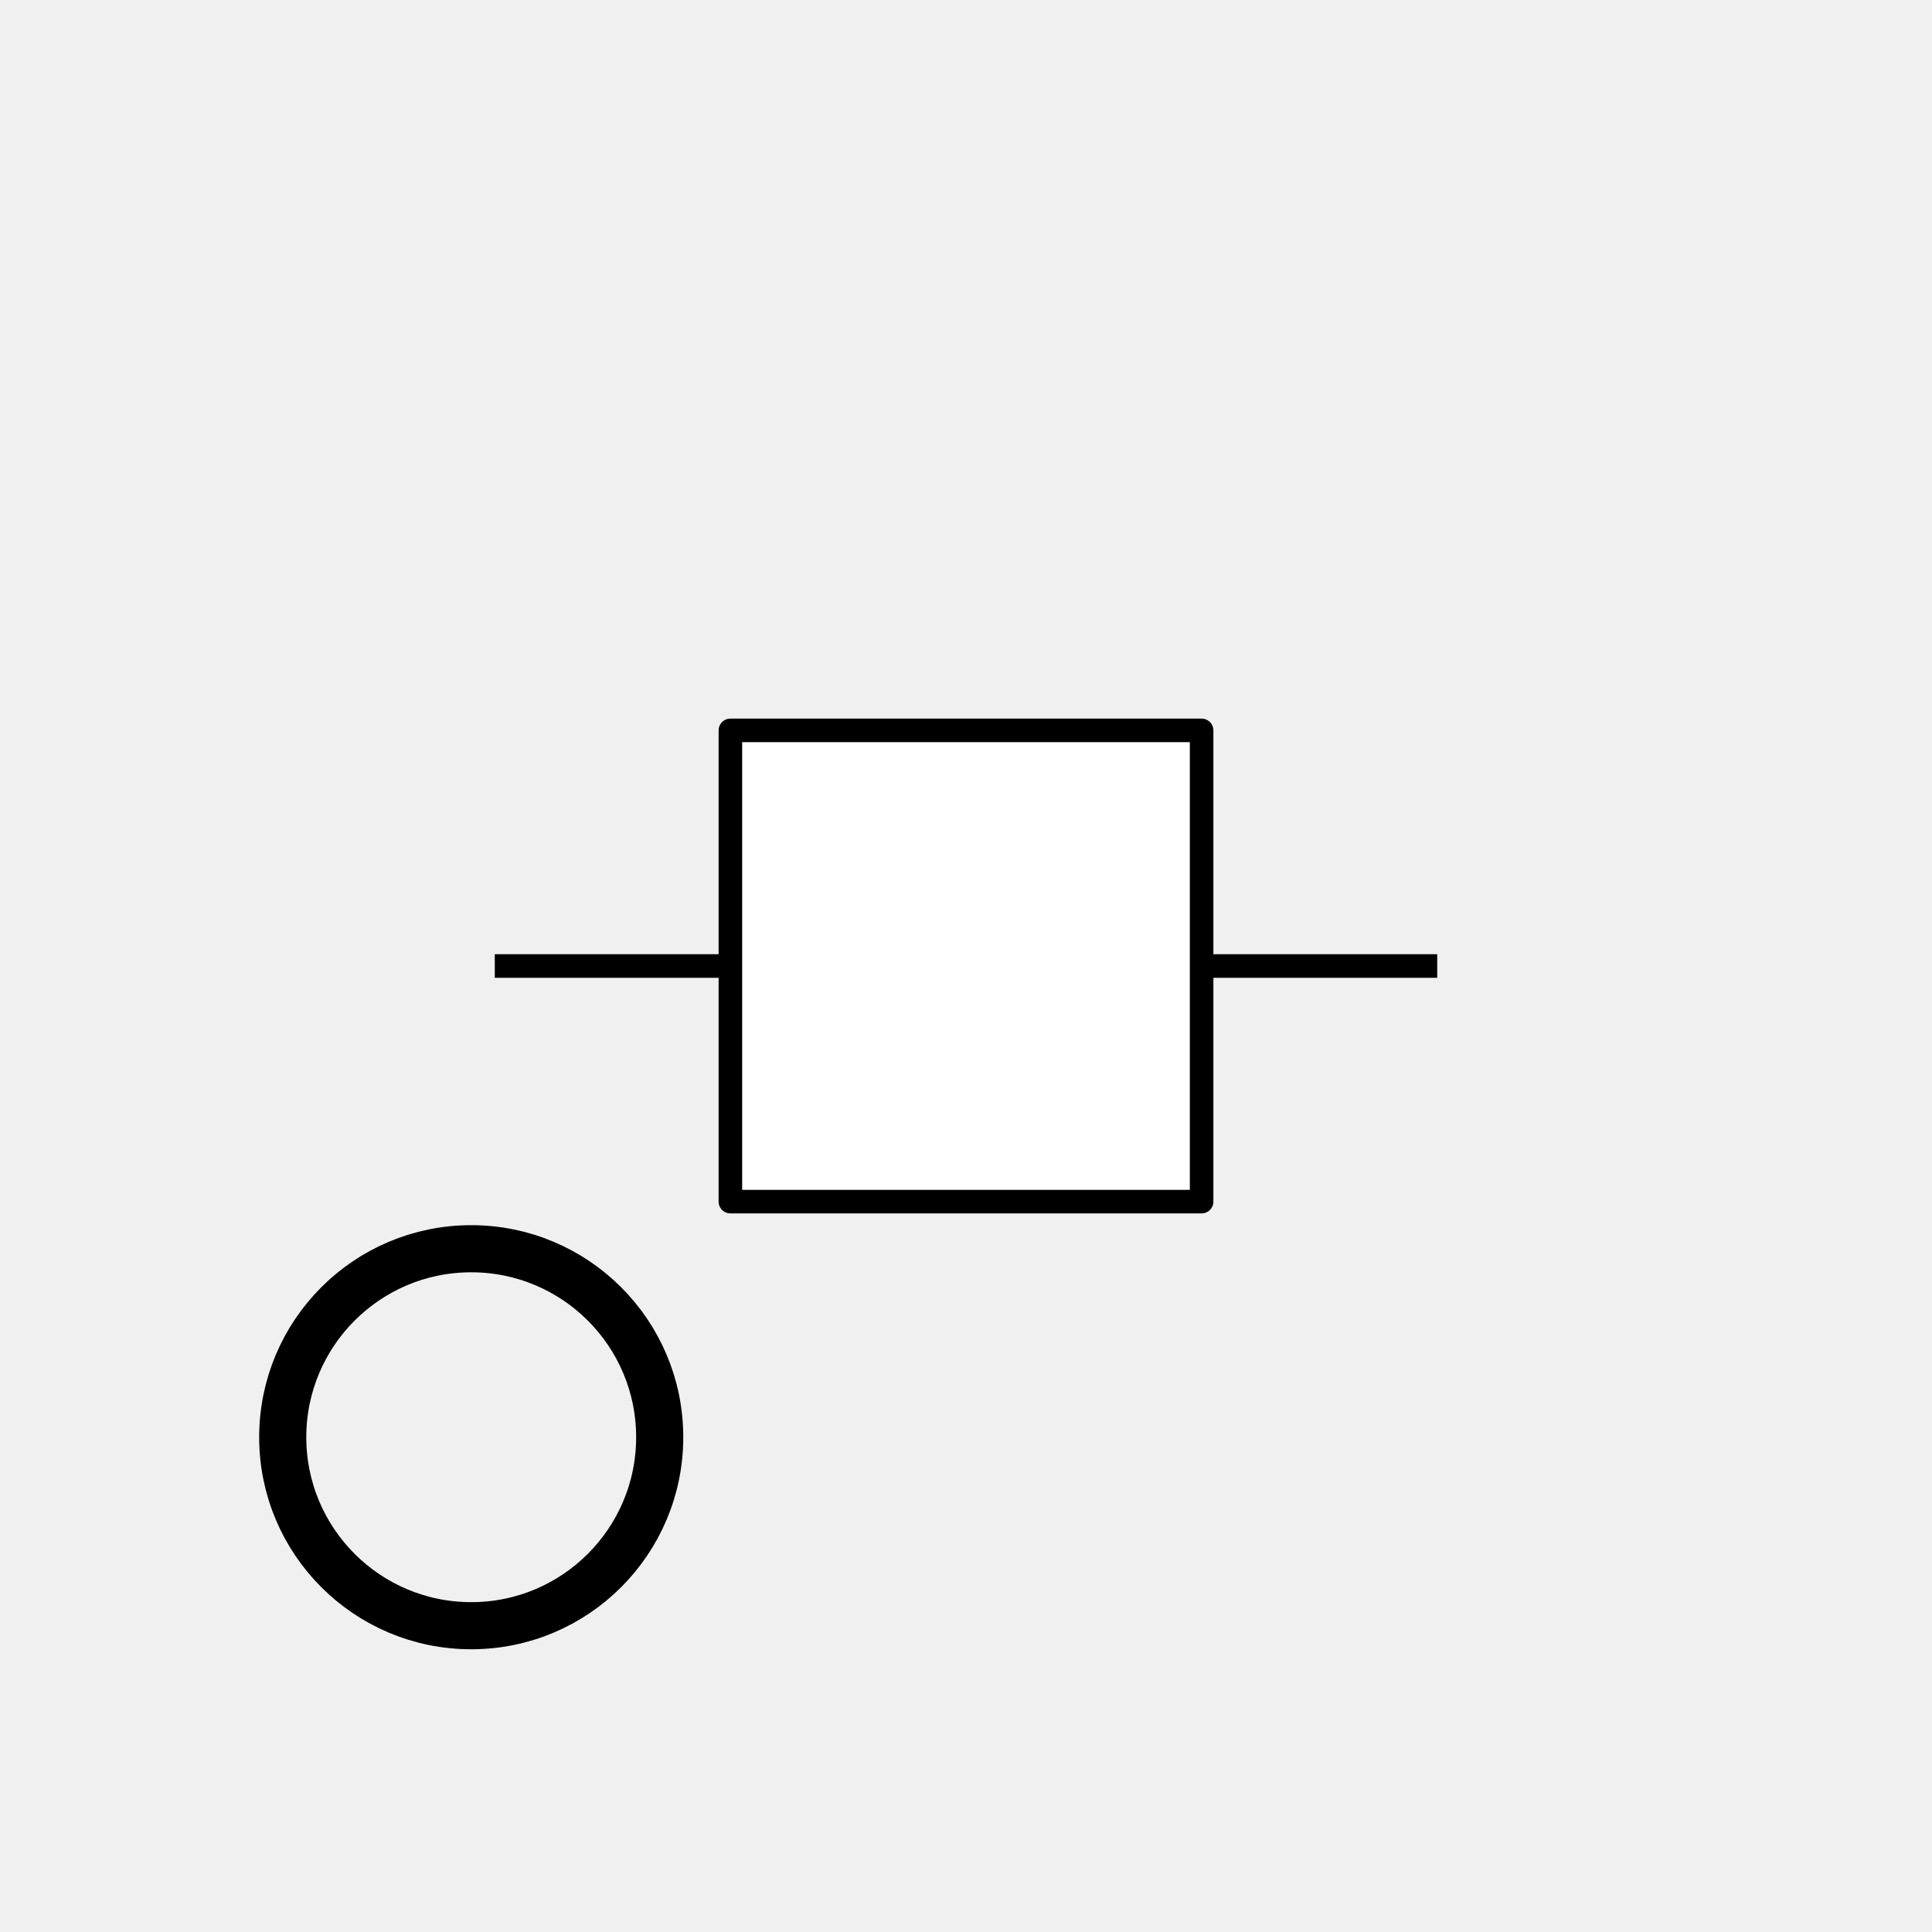
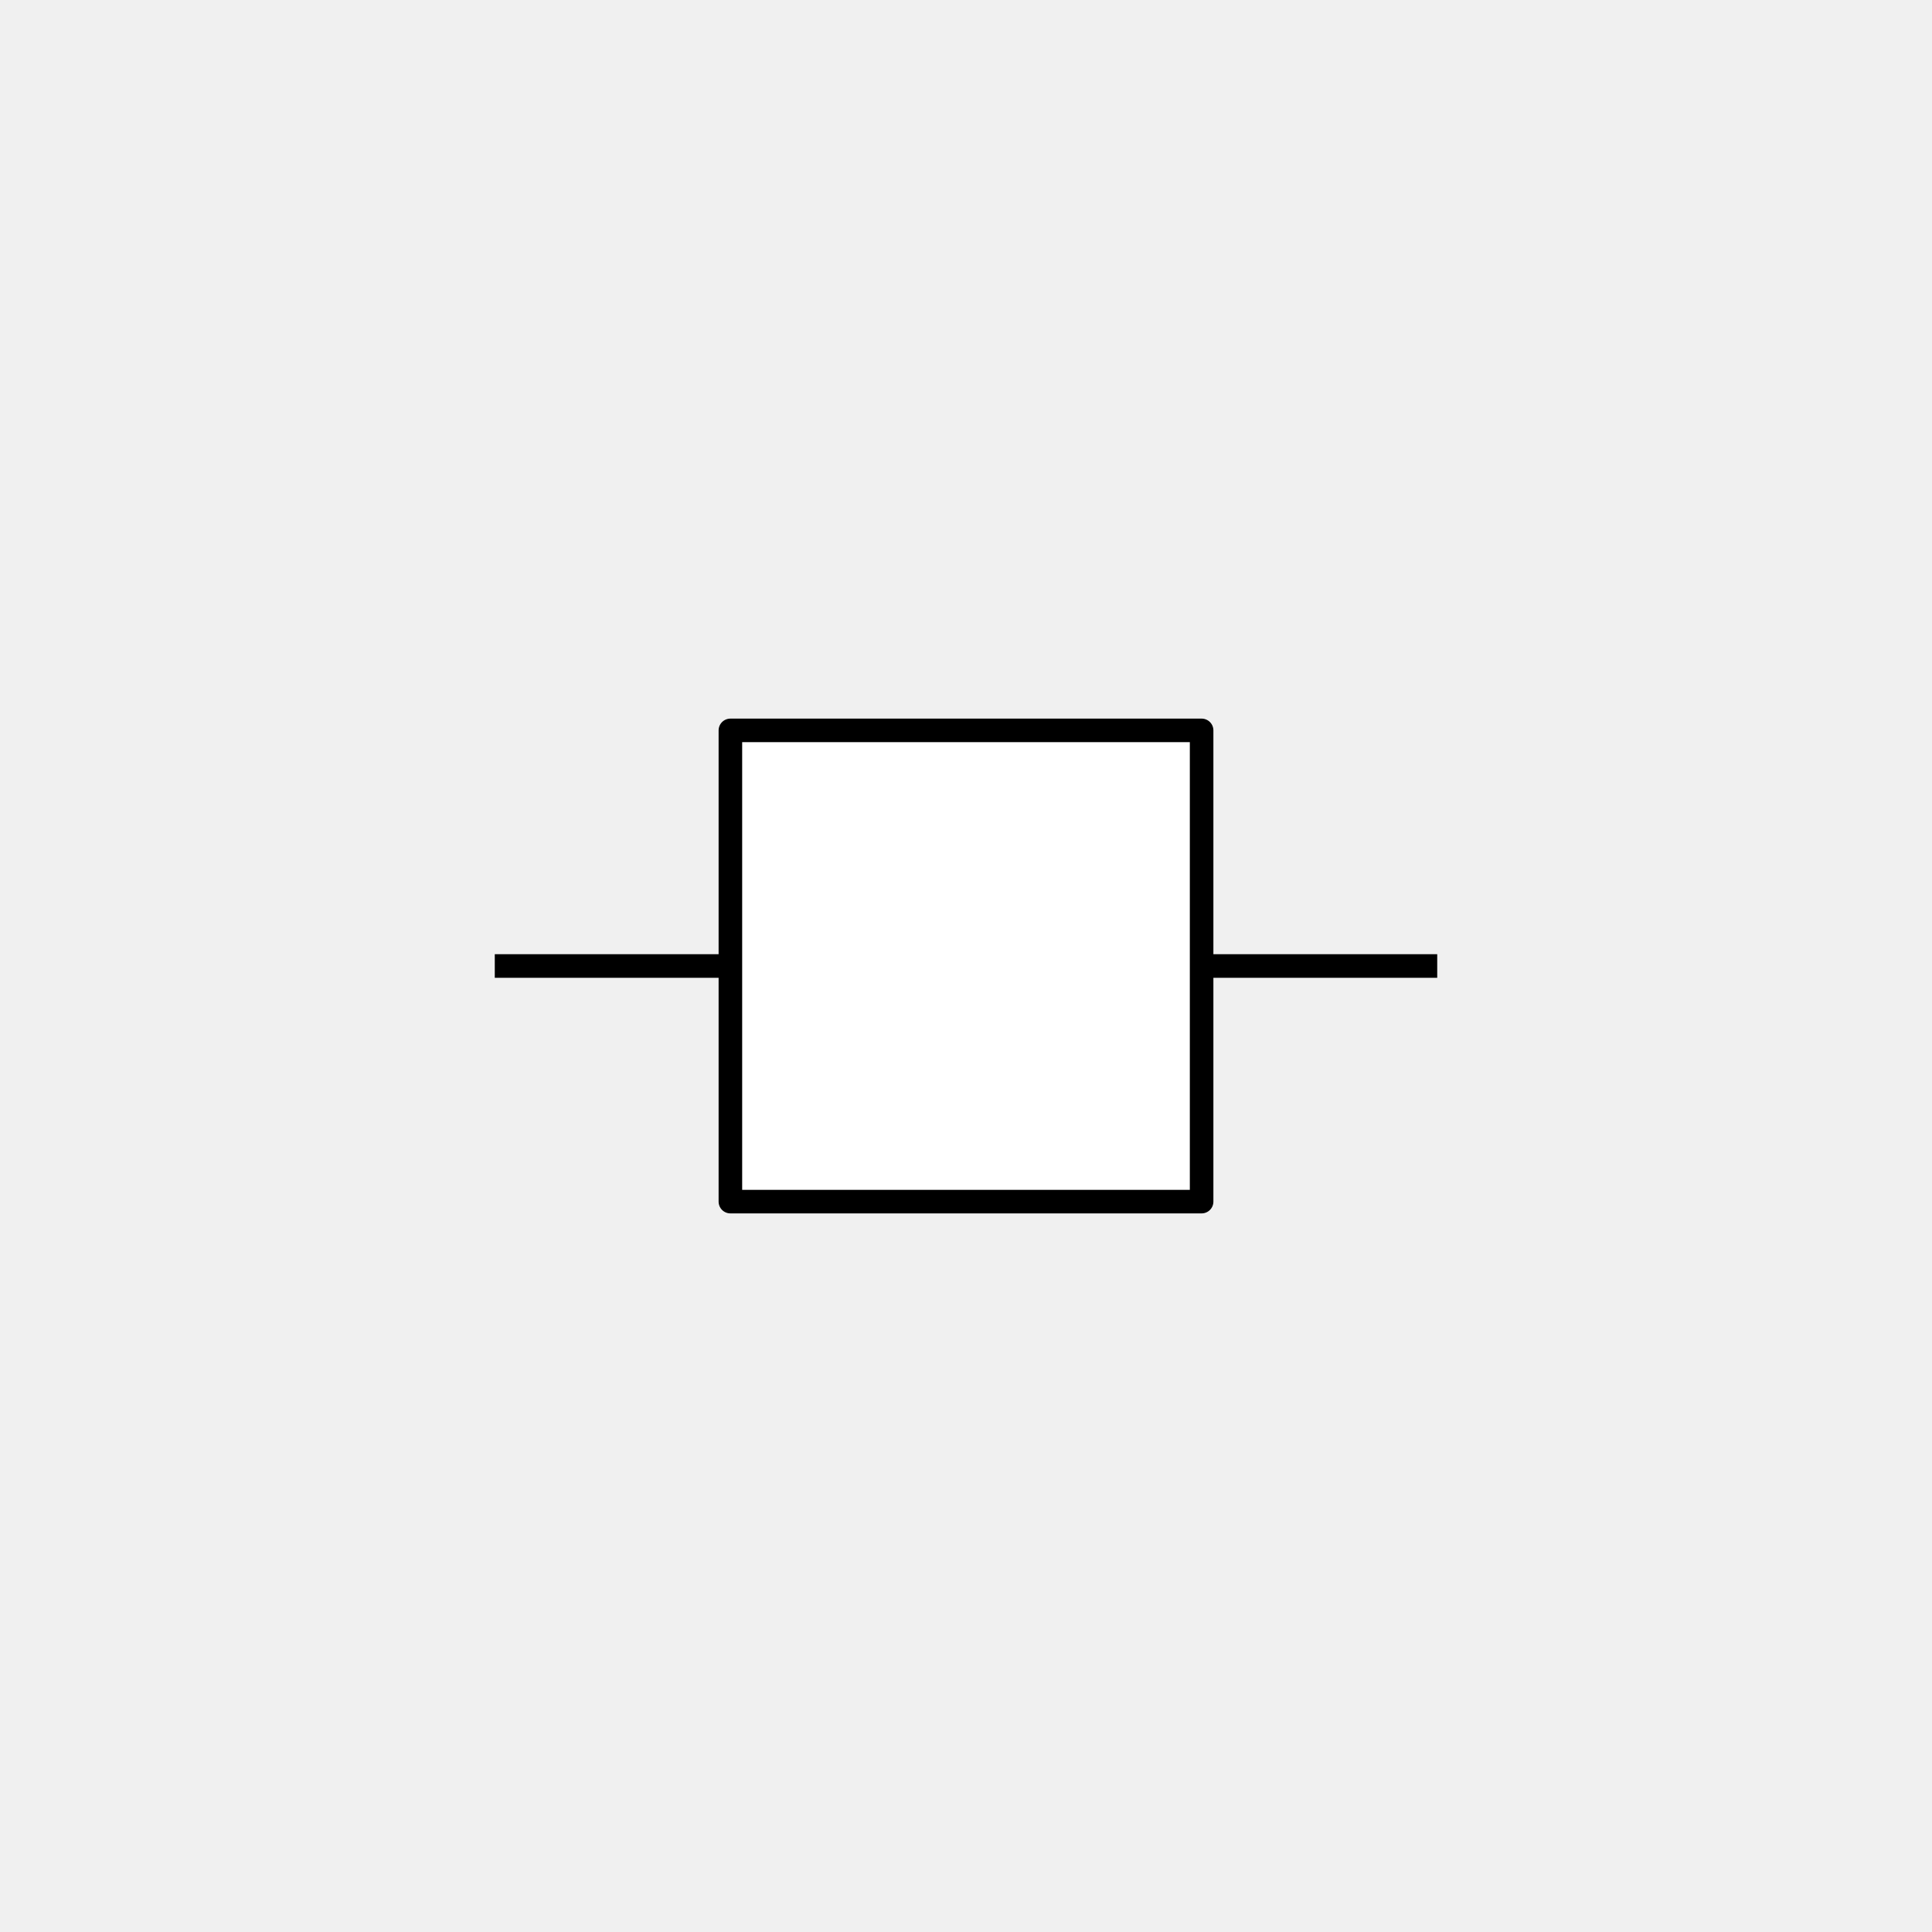
<svg xmlns="http://www.w3.org/2000/svg" viewBox="-10 -10 41 41" fill="#fff" fill-rule="evenodd" stroke="#000" stroke-linecap="round" stroke-linejoin="round" font-family="Roboto" font-size="14" text-anchor="middle">
  <use href="#A" x=".5" y=".5" />
  <symbol id="A" overflow="visible">
    <path d="M20 10H0" fill="none" stroke-linecap="butt" stroke-width=".5" />
    <path d="M5 5h10v10H5z" stroke-width=".5" />
  </symbol>
-   <circle cx="0" cy="20.5" r="4" fill="transparent" magnet="true" />
-   <circle cx="41" cy="20.5" r="4" fill="transparent" magnet="true" />
</svg>
